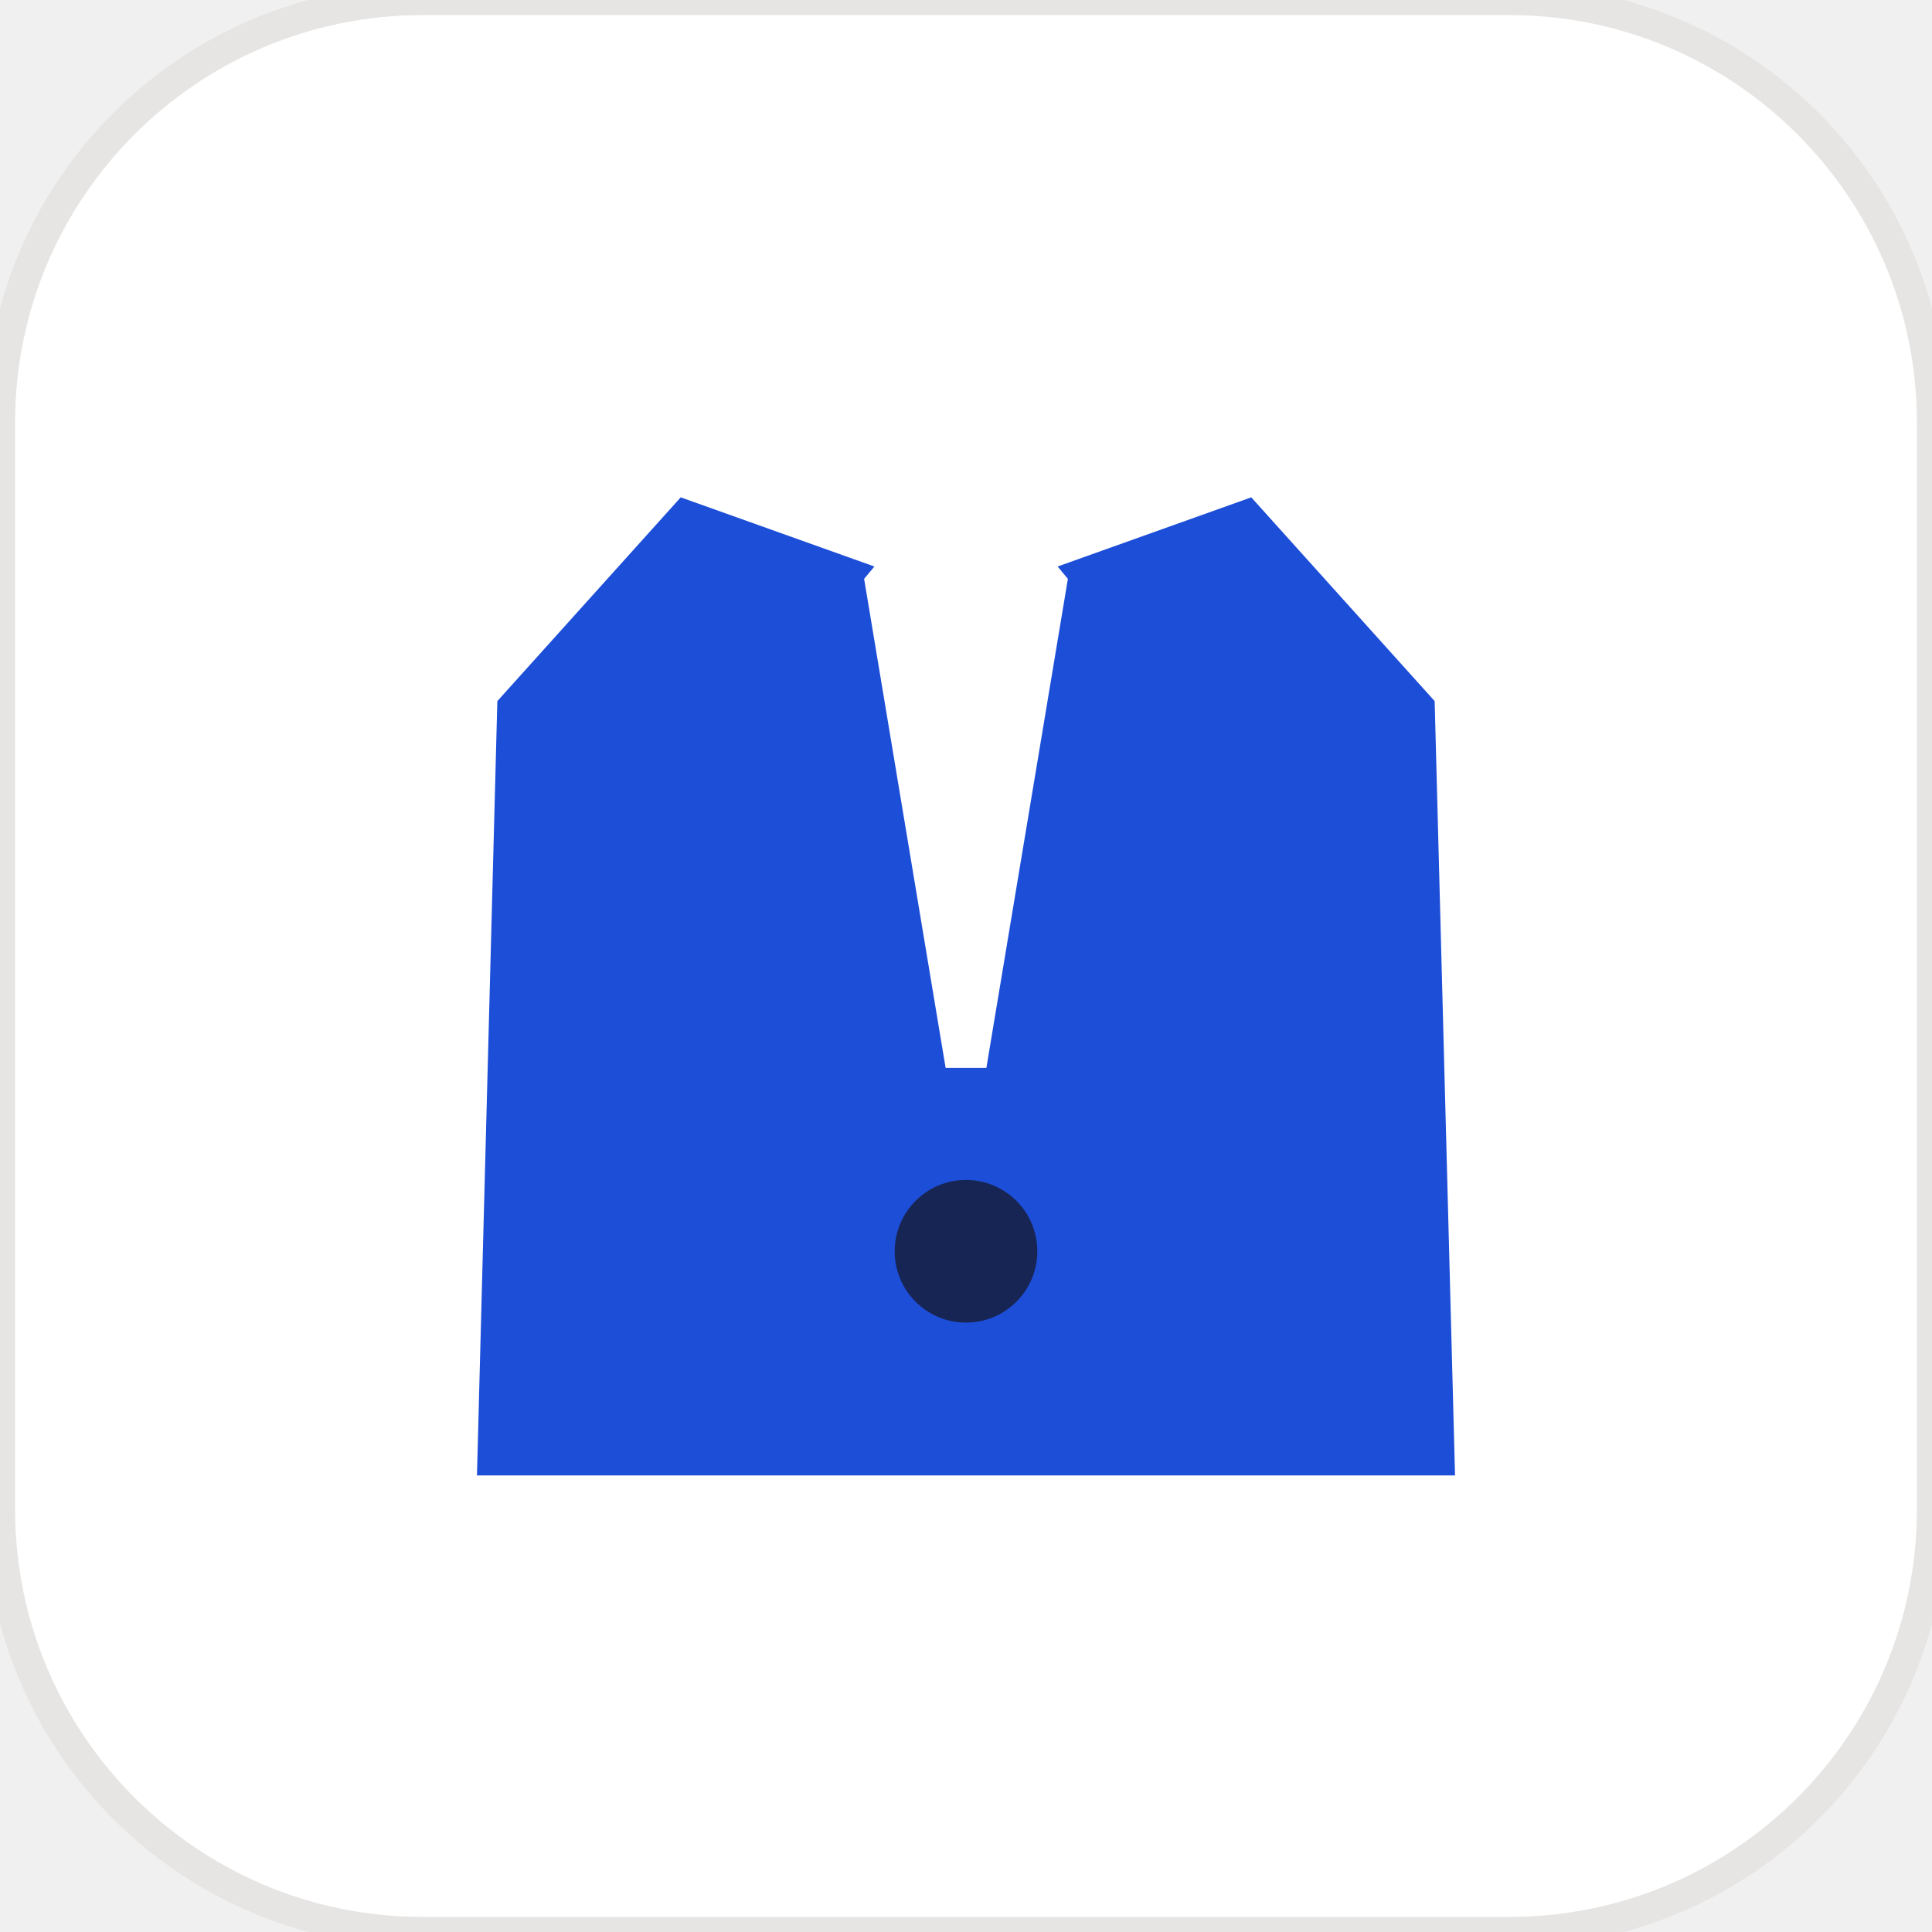
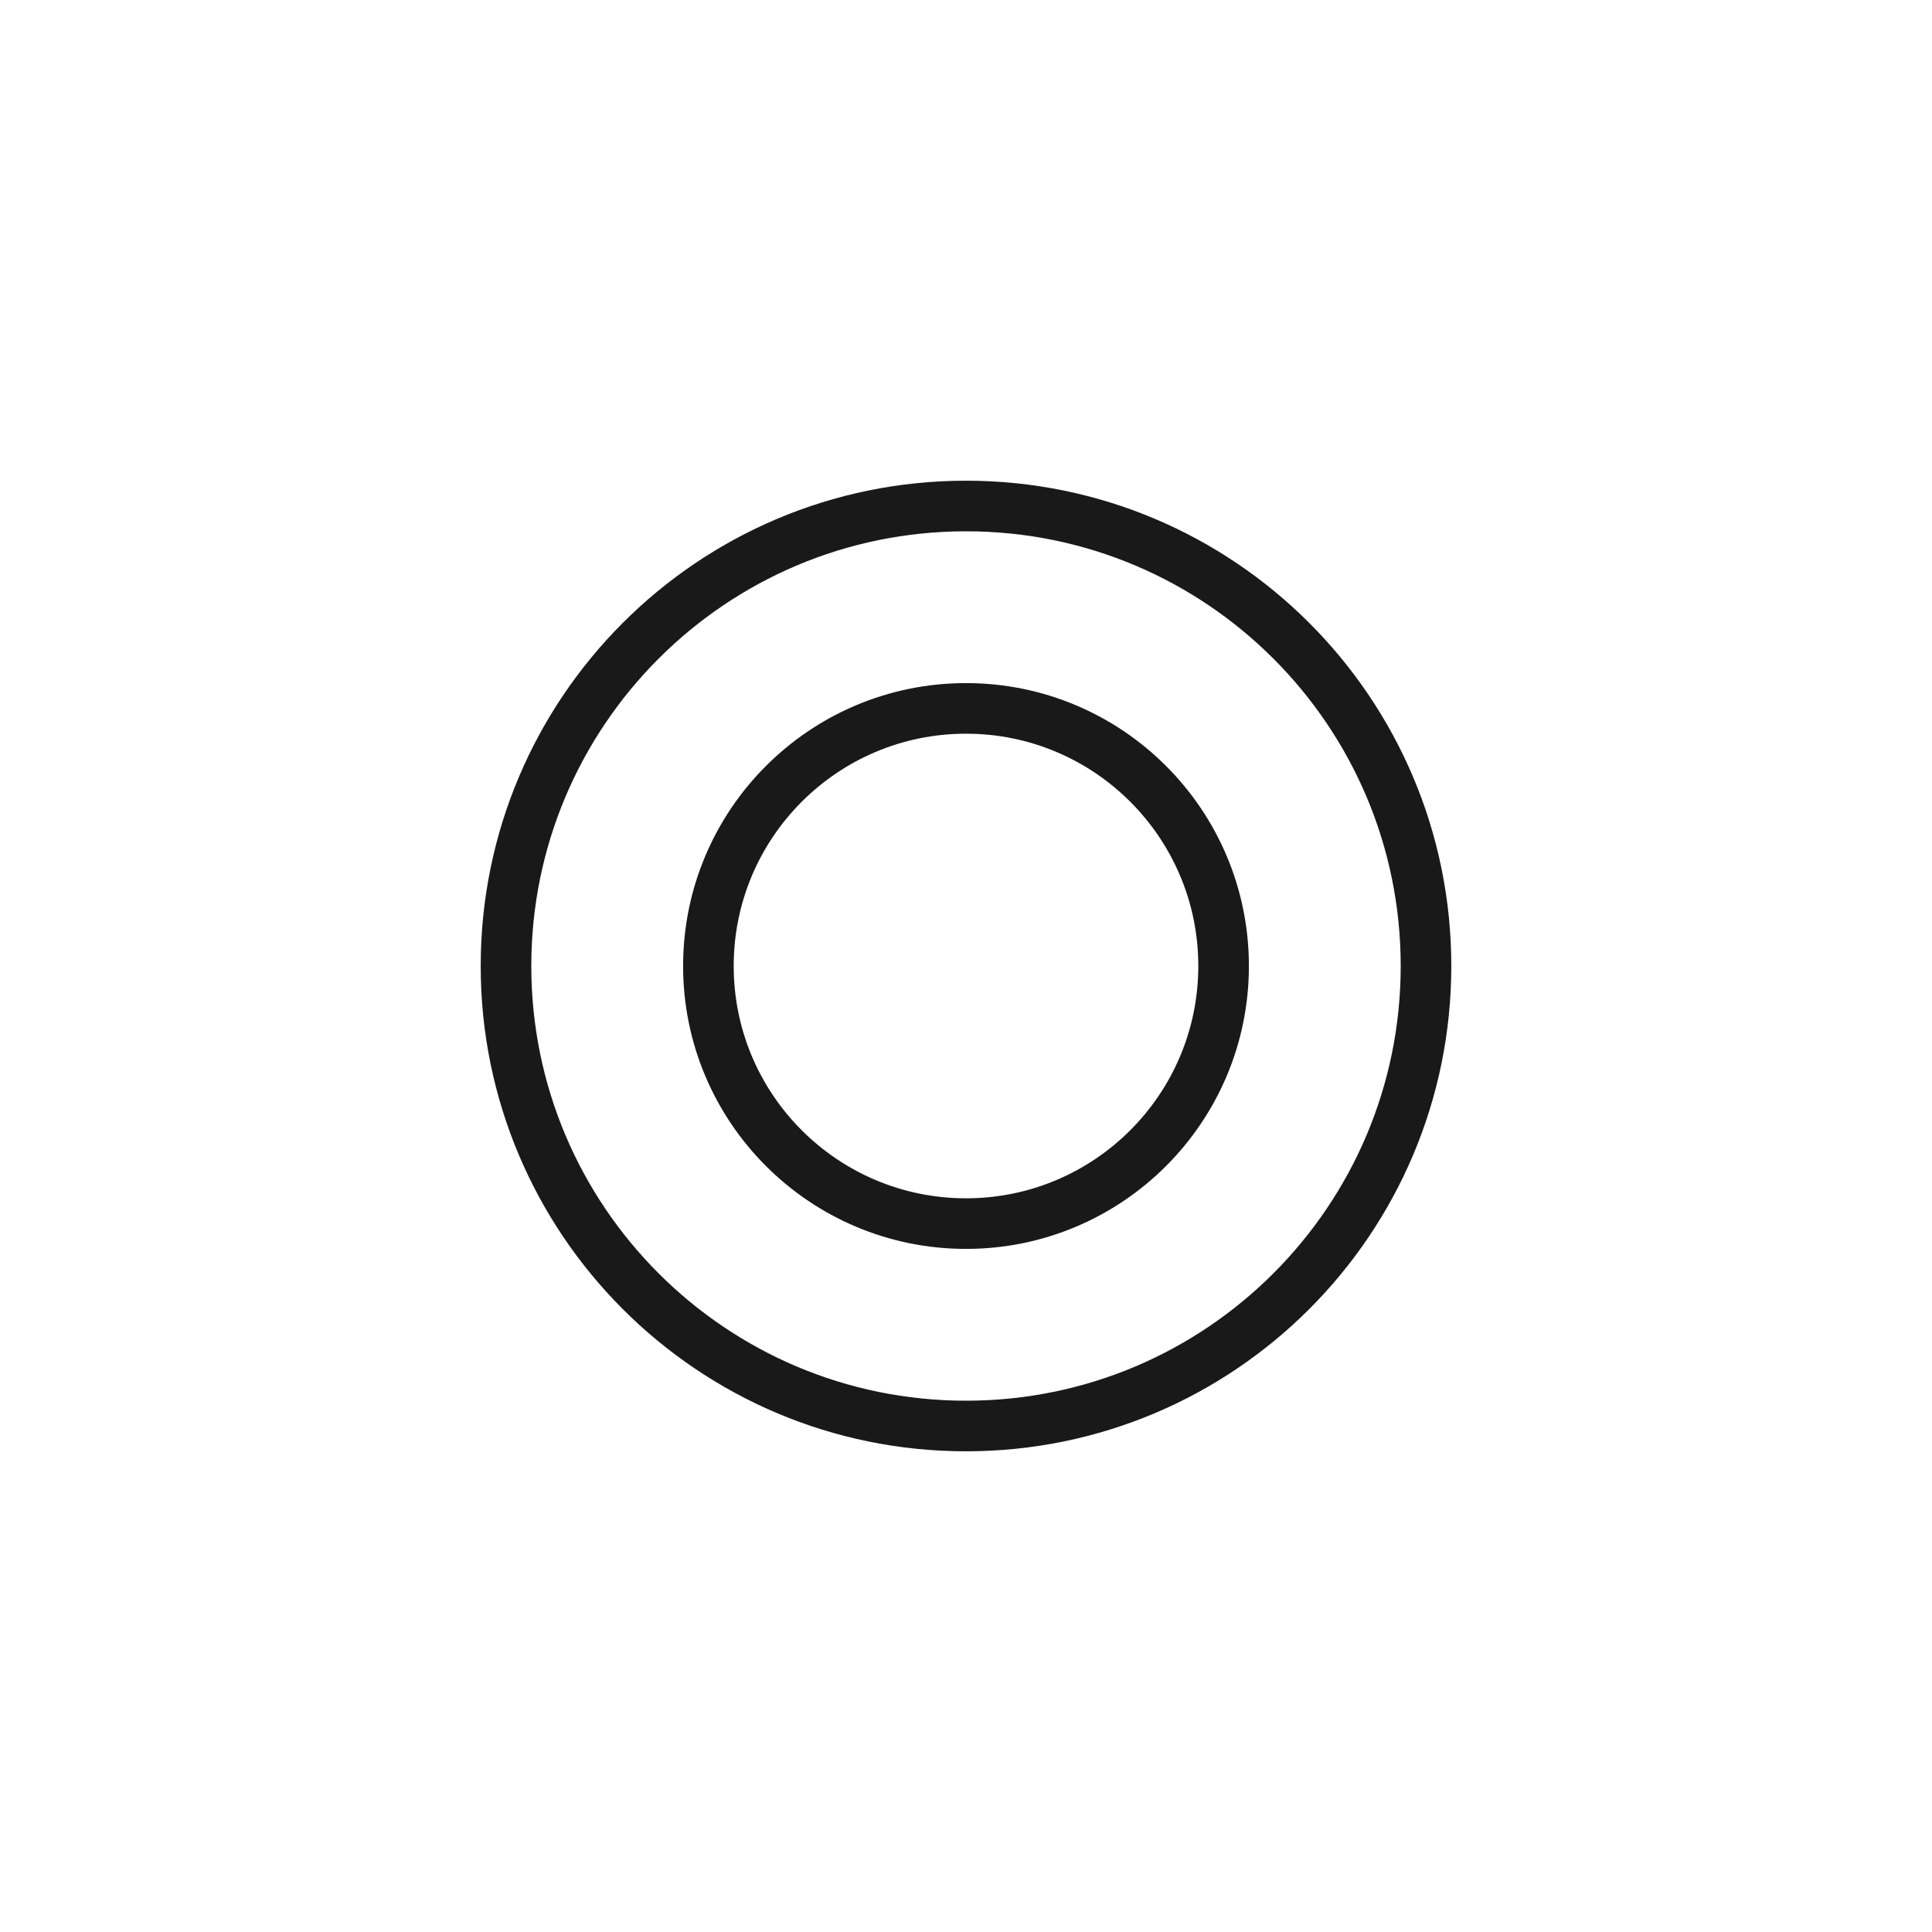
- <svg xmlns="http://www.w3.org/2000/svg" viewBox="0 0 512 512" width="512" height="512">
-   <rect width="512" height="512" rx="112" fill="#ffffff" stroke="#e7e5e4" stroke-width="8" />
-   <g transform="translate(256,256) scale(5.4) translate(-32,-33)">
-     <path fill="#1d4ed8" d="M8 58 L9 20 L18 10 L32 15 L46 10 L55 20 L56 58 Z" />
-     <path fill="#ffffff" d="M32 8 L27 14 L31 38 L33 38 L37 14 Z" />
-     <circle cx="32" cy="47" r="3.5" fill="#172554" />
+ <svg xmlns="http://www.w3.org/2000/svg" viewBox="0 0 420 420" width="420" height="420">
+   <rect width="420" height="420" fill="#ffffff" />
+   <g fill="none" stroke="#191919" stroke-width="11" stroke-linecap="round" stroke-linejoin="round">
+     <circle cx="210" cy="210" r="100" />
+     <circle cx="210" cy="210" r="56" />
  </g>
</svg>
